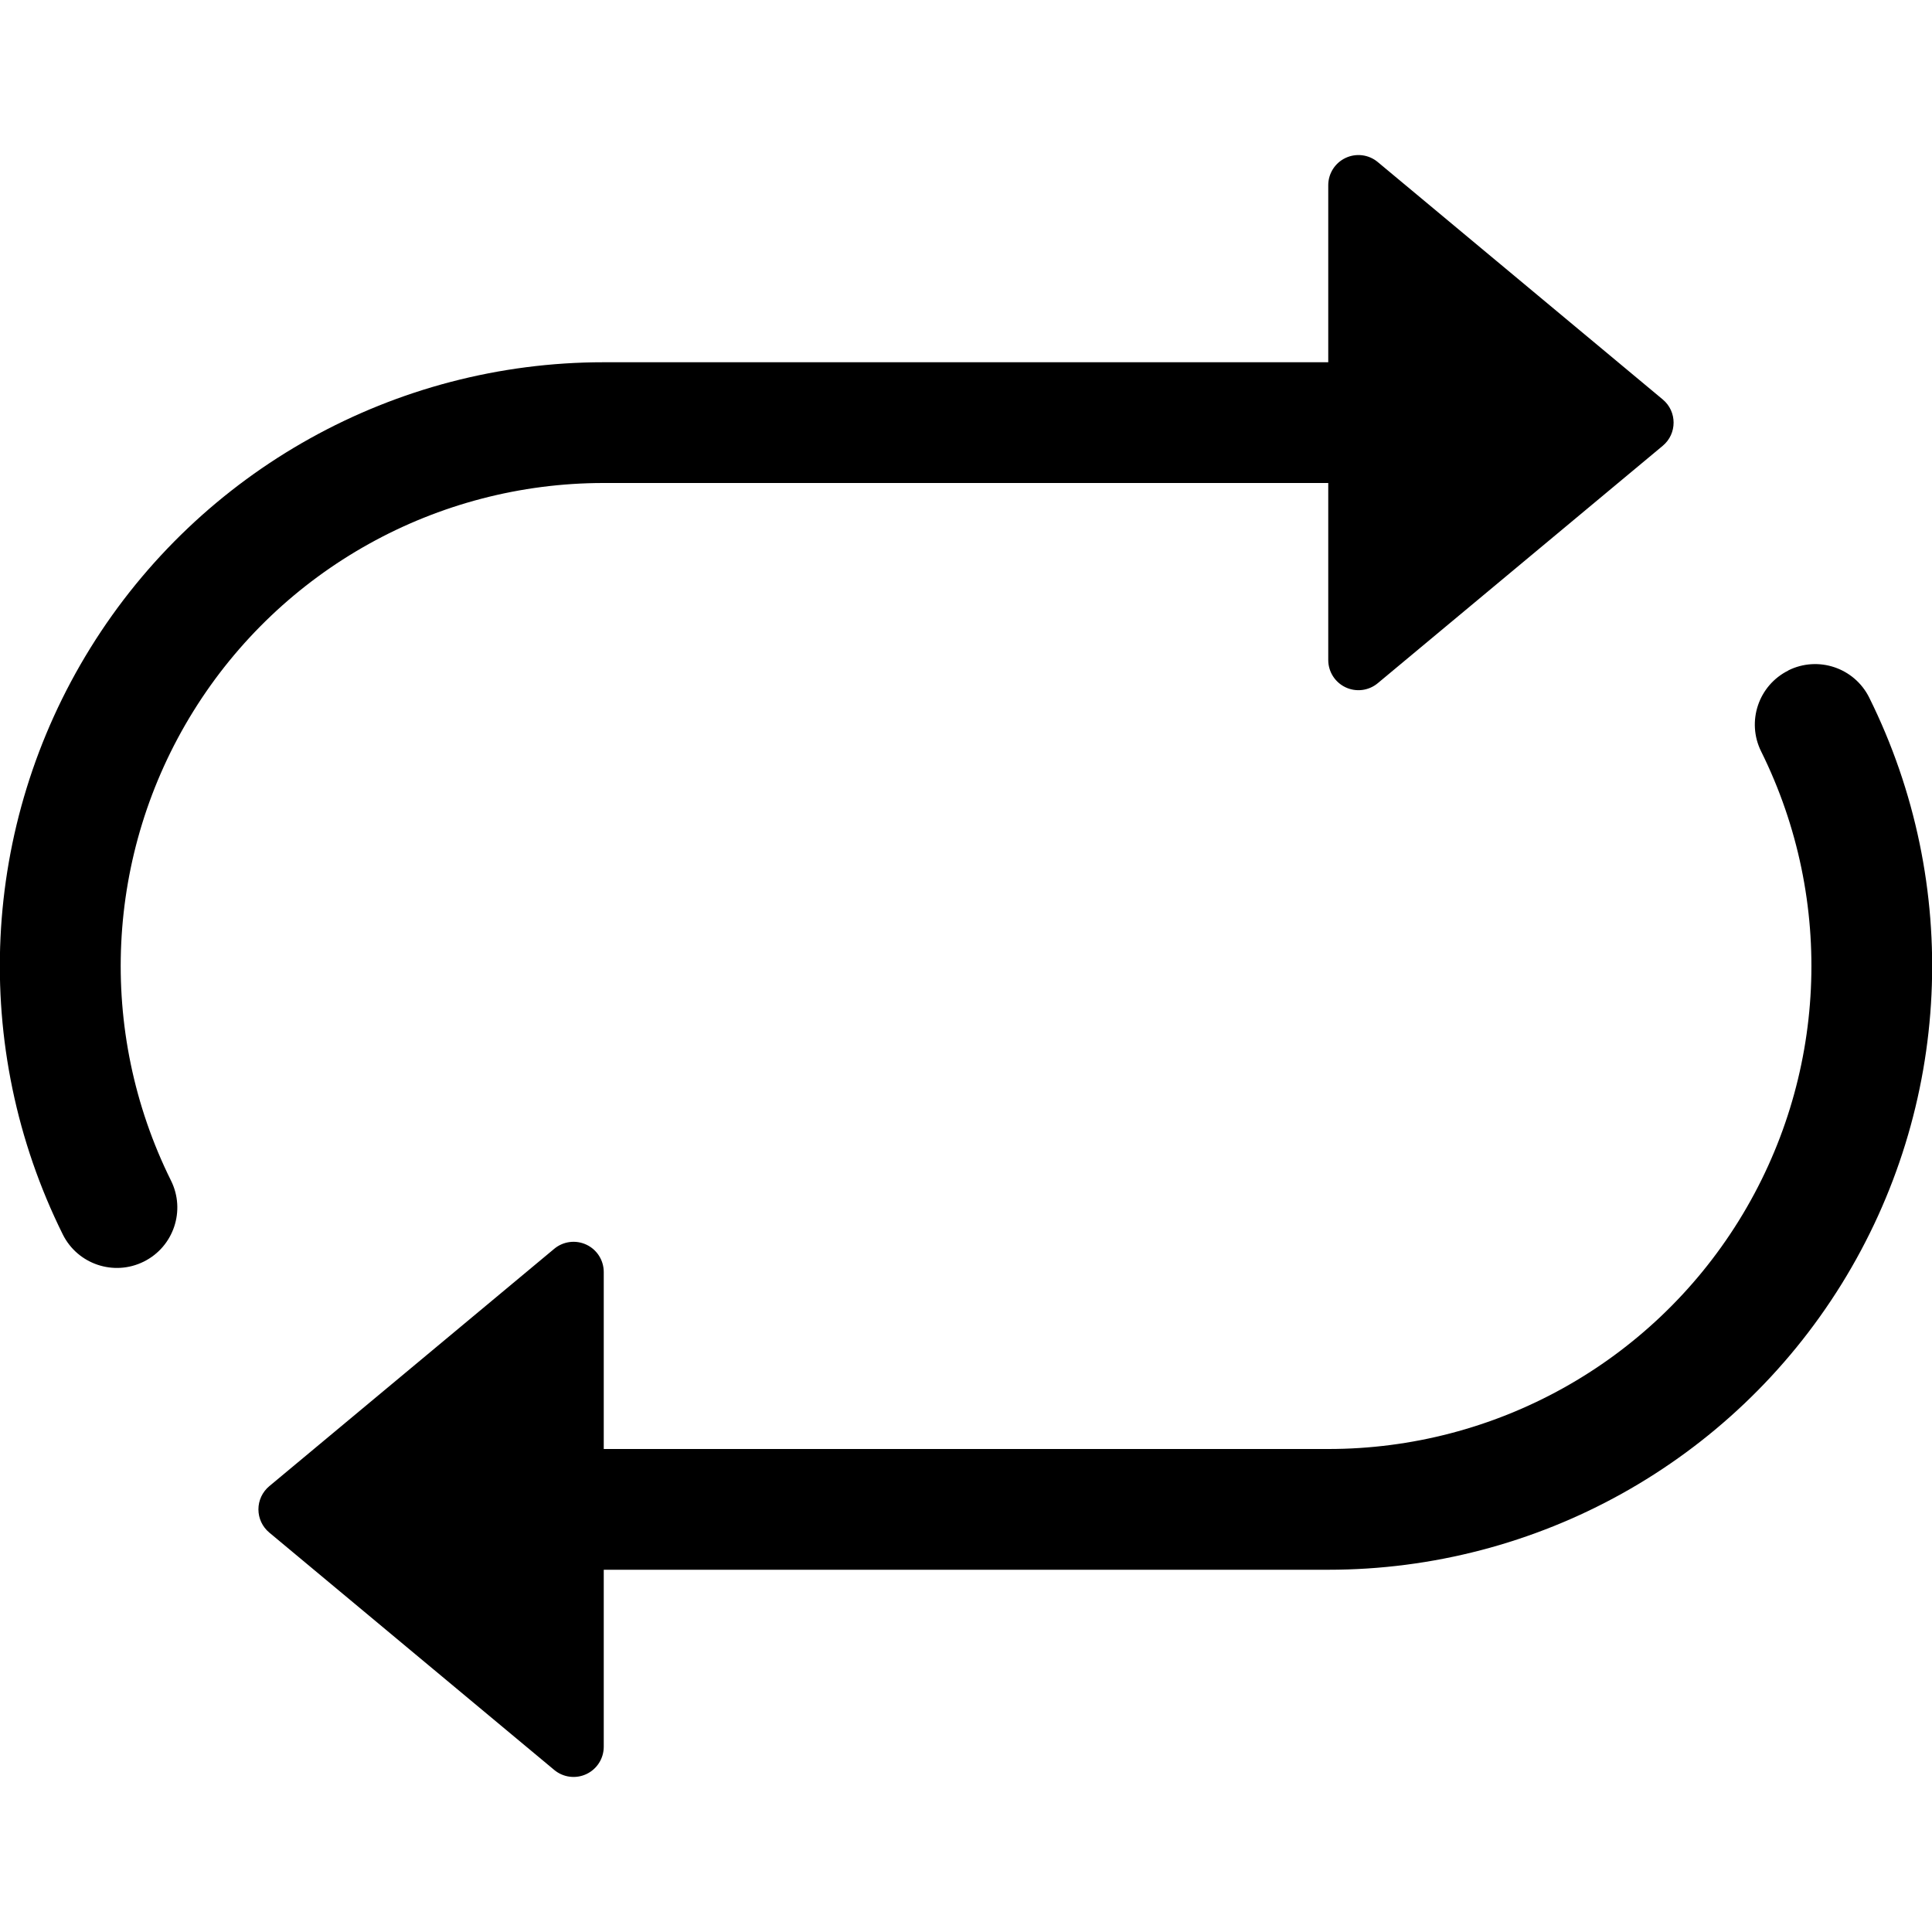
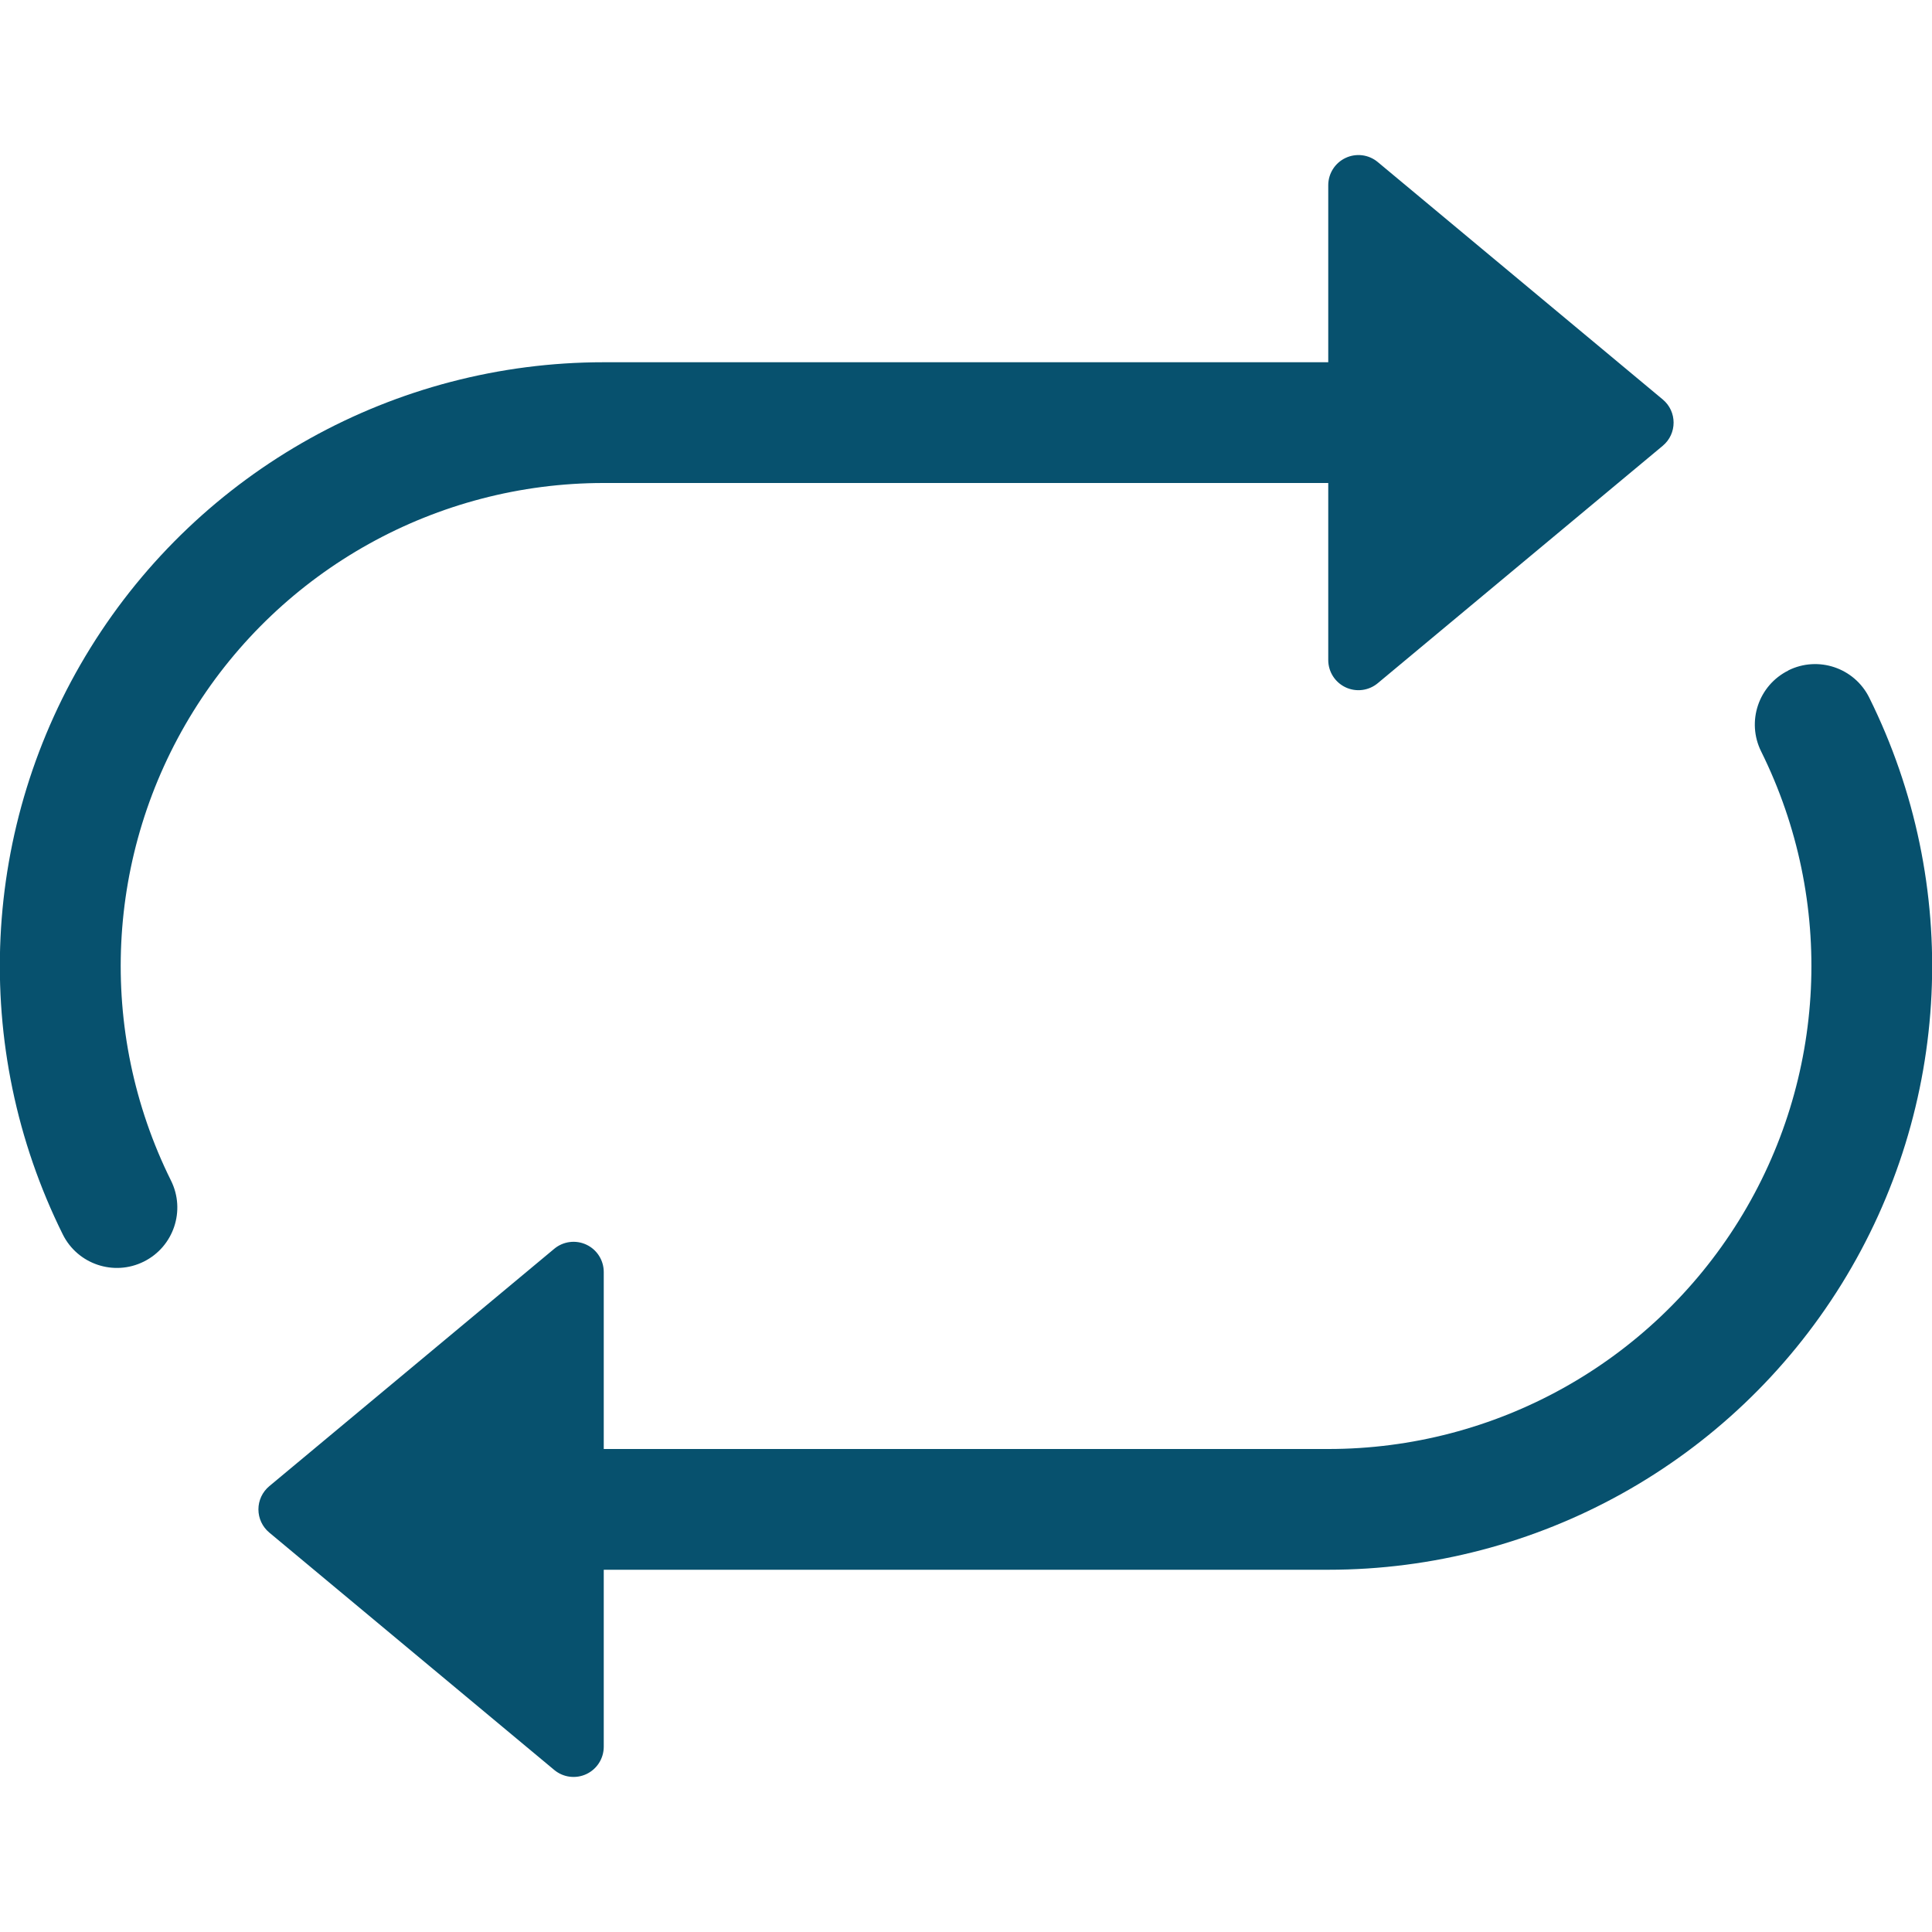
- <svg xmlns="http://www.w3.org/2000/svg" width="16" height="16" fill="currentColor" class="bi bi-repeat" viewBox="0 0 16 16">
+ <svg xmlns="http://www.w3.org/2000/svg" width="16" height="16" fill="#07516E" class="bi bi-repeat" viewBox="0 0 16 16">
  <path d="M11 5.466V4H5a4 4 0 0 0-3.584 5.777.5.5 0 1 1-.896.446A5 5 0 0 1 5 3h6V1.534a.25.25 0 0 1 .41-.192l2.36 1.966c.12.1.12.284 0 .384l-2.36 1.966a.25.25 0 0 1-.41-.192m3.81.086a.5.5 0 0 1 .67.225A5 5 0 0 1 11 13H5v1.466a.25.25 0 0 1-.41.192l-2.36-1.966a.25.25 0 0 1 0-.384l2.36-1.966a.25.25 0 0 1 .41.192V12h6a4 4 0 0 0 3.585-5.777.5.5 0 0 1 .225-.67Z" />
</svg>
